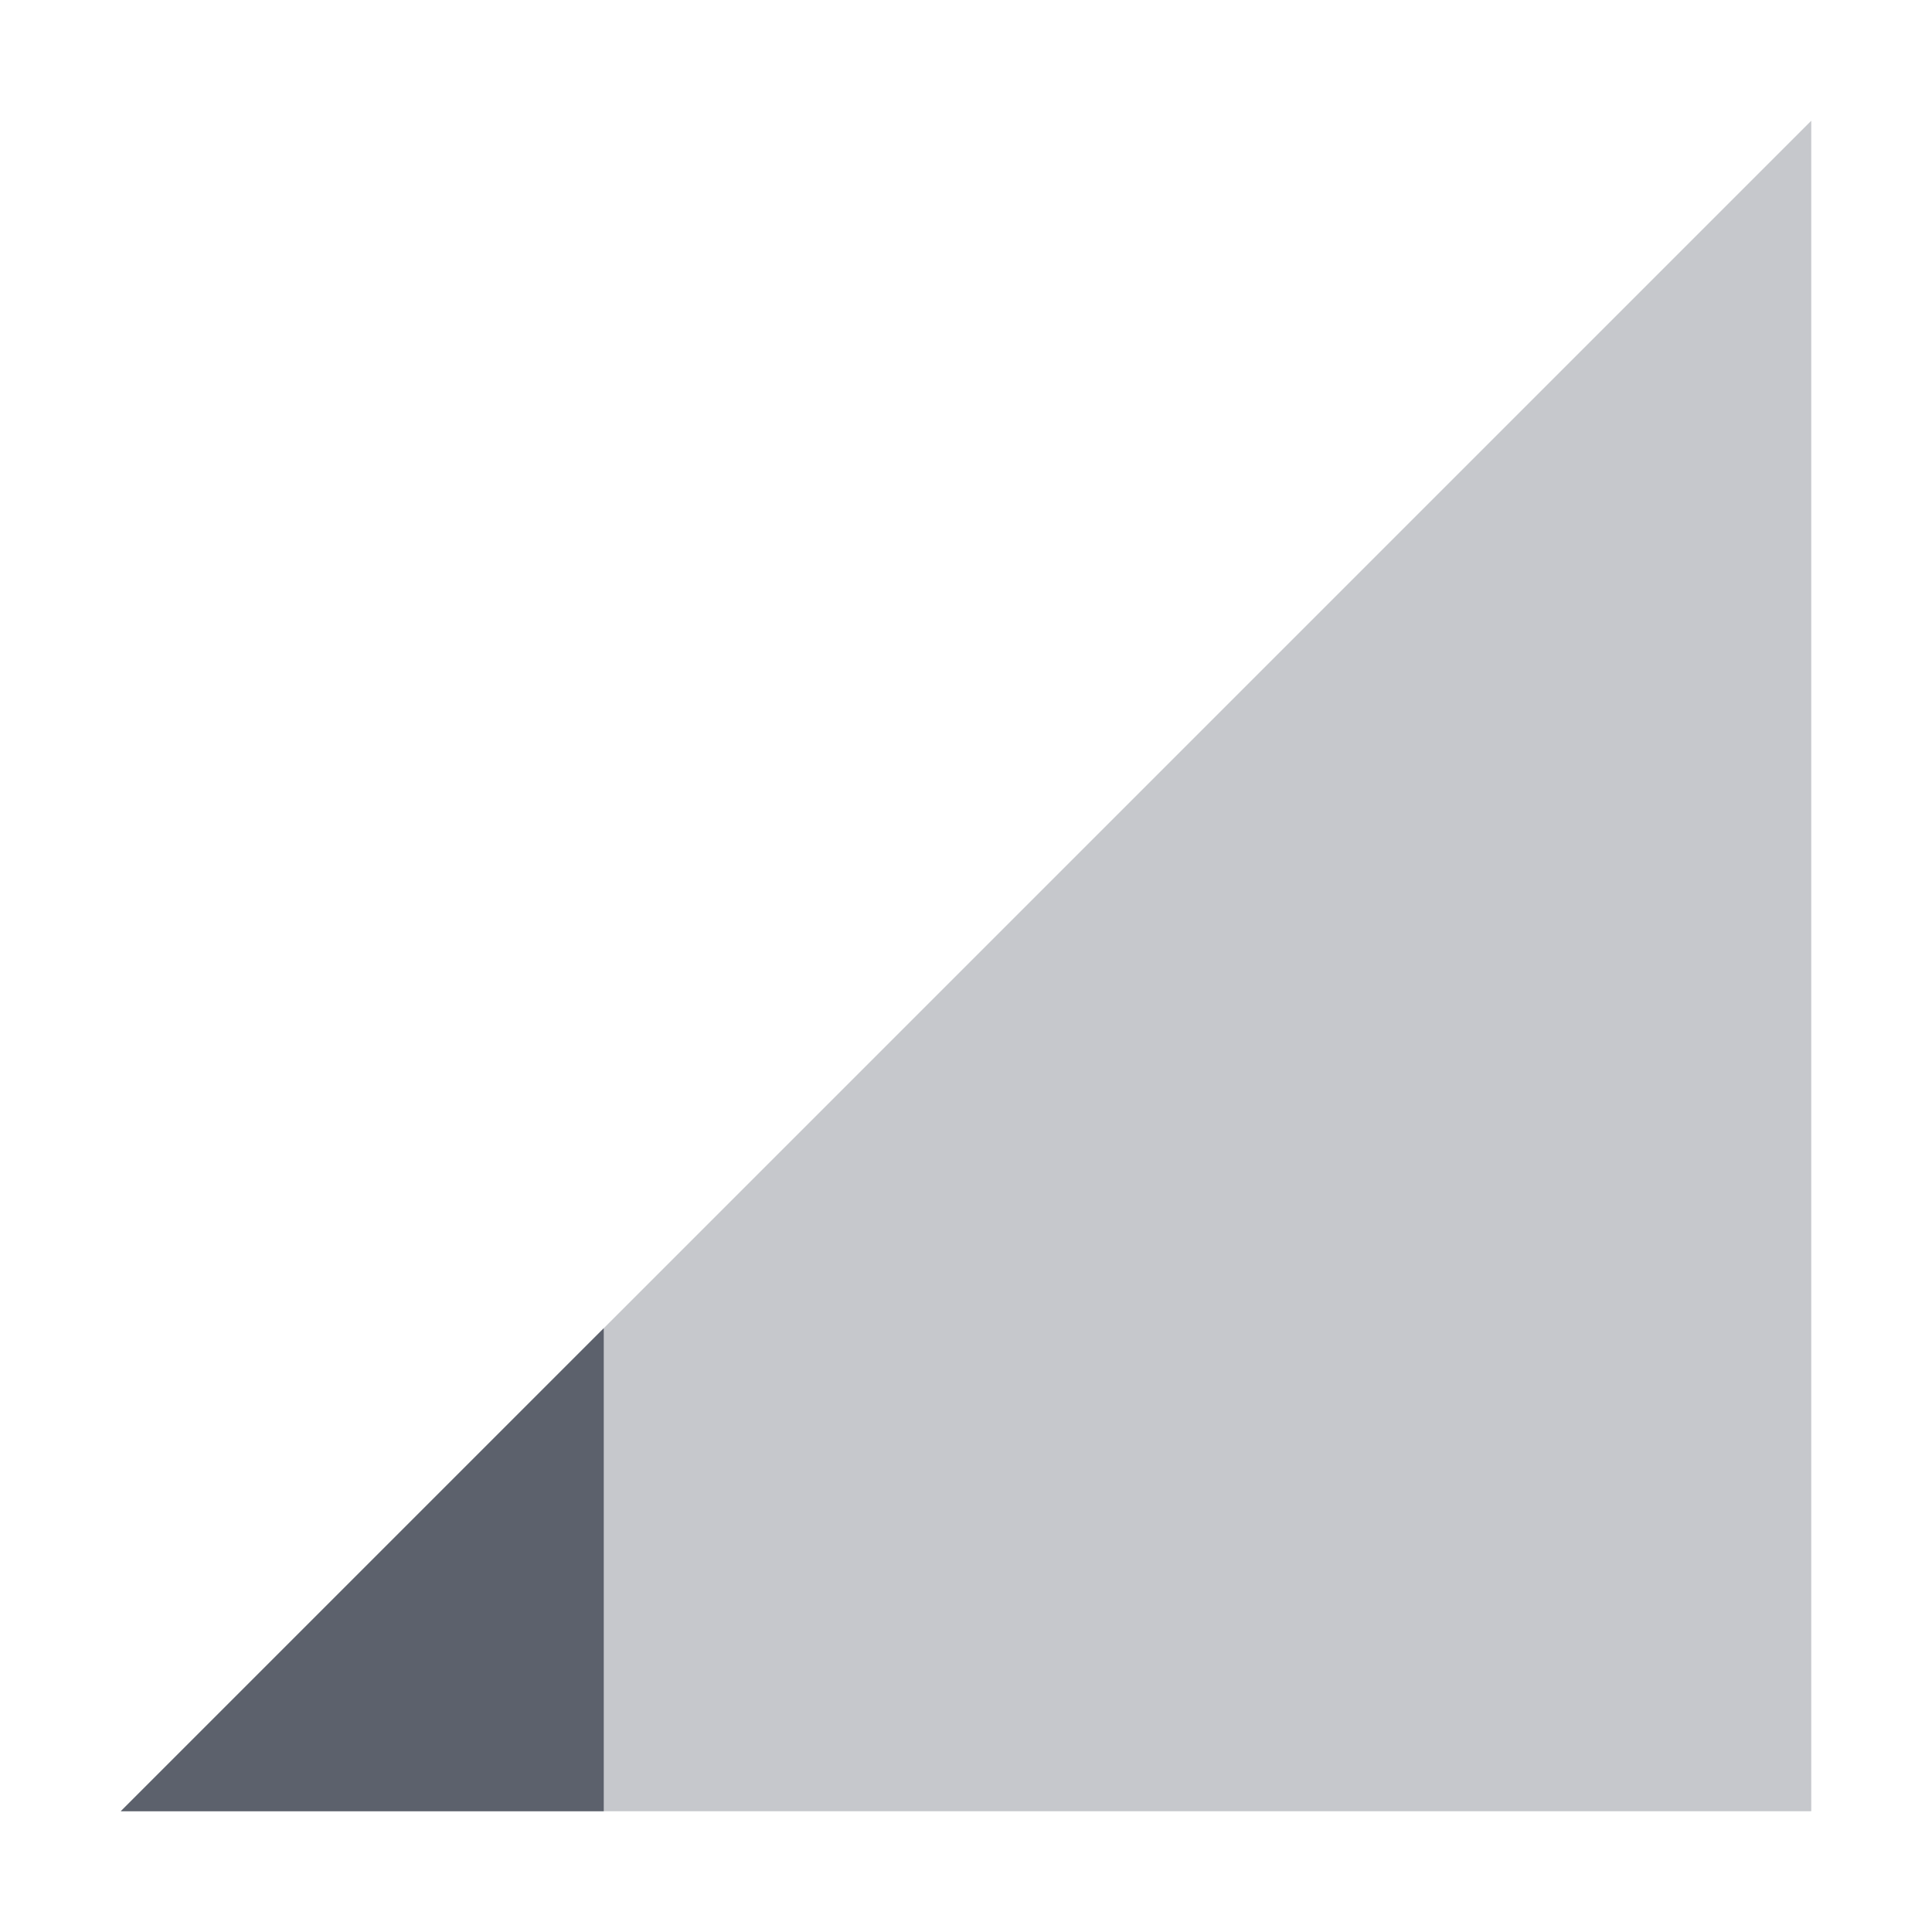
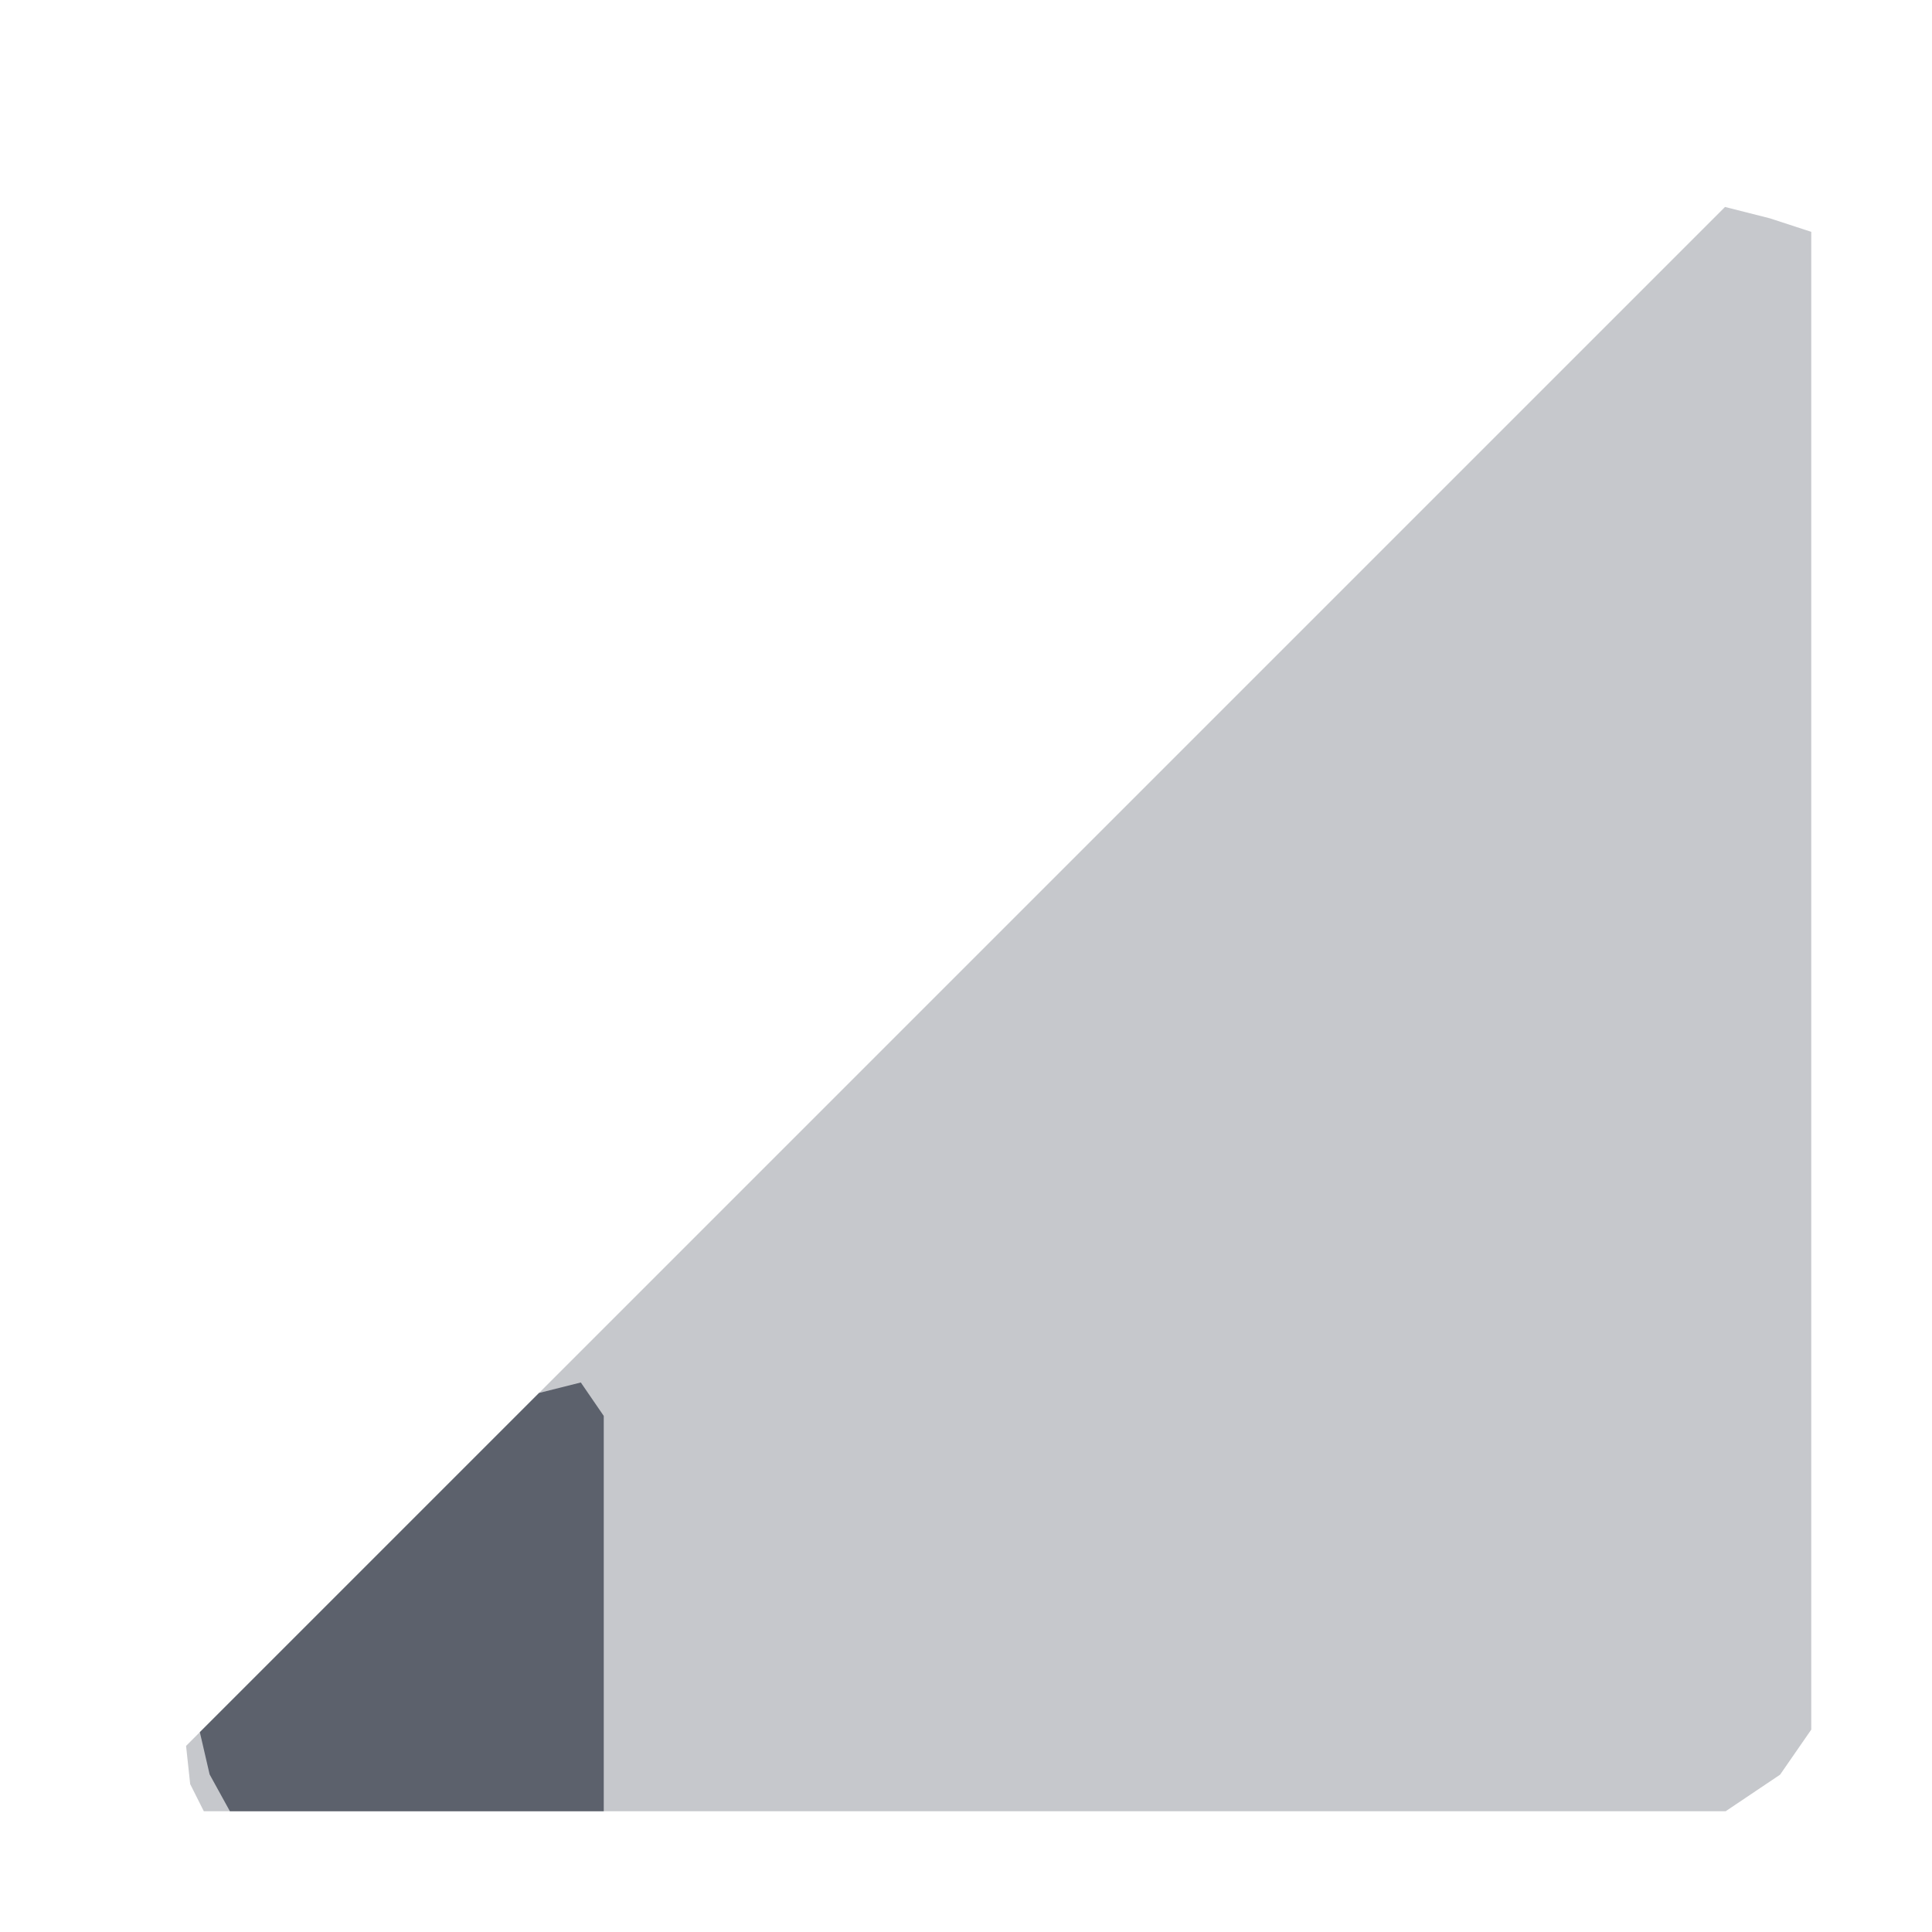
- <svg xmlns="http://www.w3.org/2000/svg" width="16" height="16" version="1.1">
-   <path style="opacity:.35;fill:#5c616c" d="M 1,15 15,1 V 15 Z" />
-   <path style="fill:#5c616c" d="M 5,11 1,15 H 5 Z" />
+ <svg xmlns="http://www.w3.org/2000/svg" width="16" height="16" version="1.1" id="svg6">
+   <defs id="defs10" />
+   <path style="opacity:0.35;fill:#5c616c" d="M 1.575,14.775 1.541,14.459 14.286,1.714 14.657,1.808 15,1.92 V 14.324 L 14.742,14.697 14.291,15 H 1.688 Z" id="path2" />
+   <path style="fill:#5c616c" d="M 4.81,11.449 4.464,11.536 1.655,14.345 1.736,14.695 1.904,15 H 5 v -3.274 z" id="path4" />
</svg>
